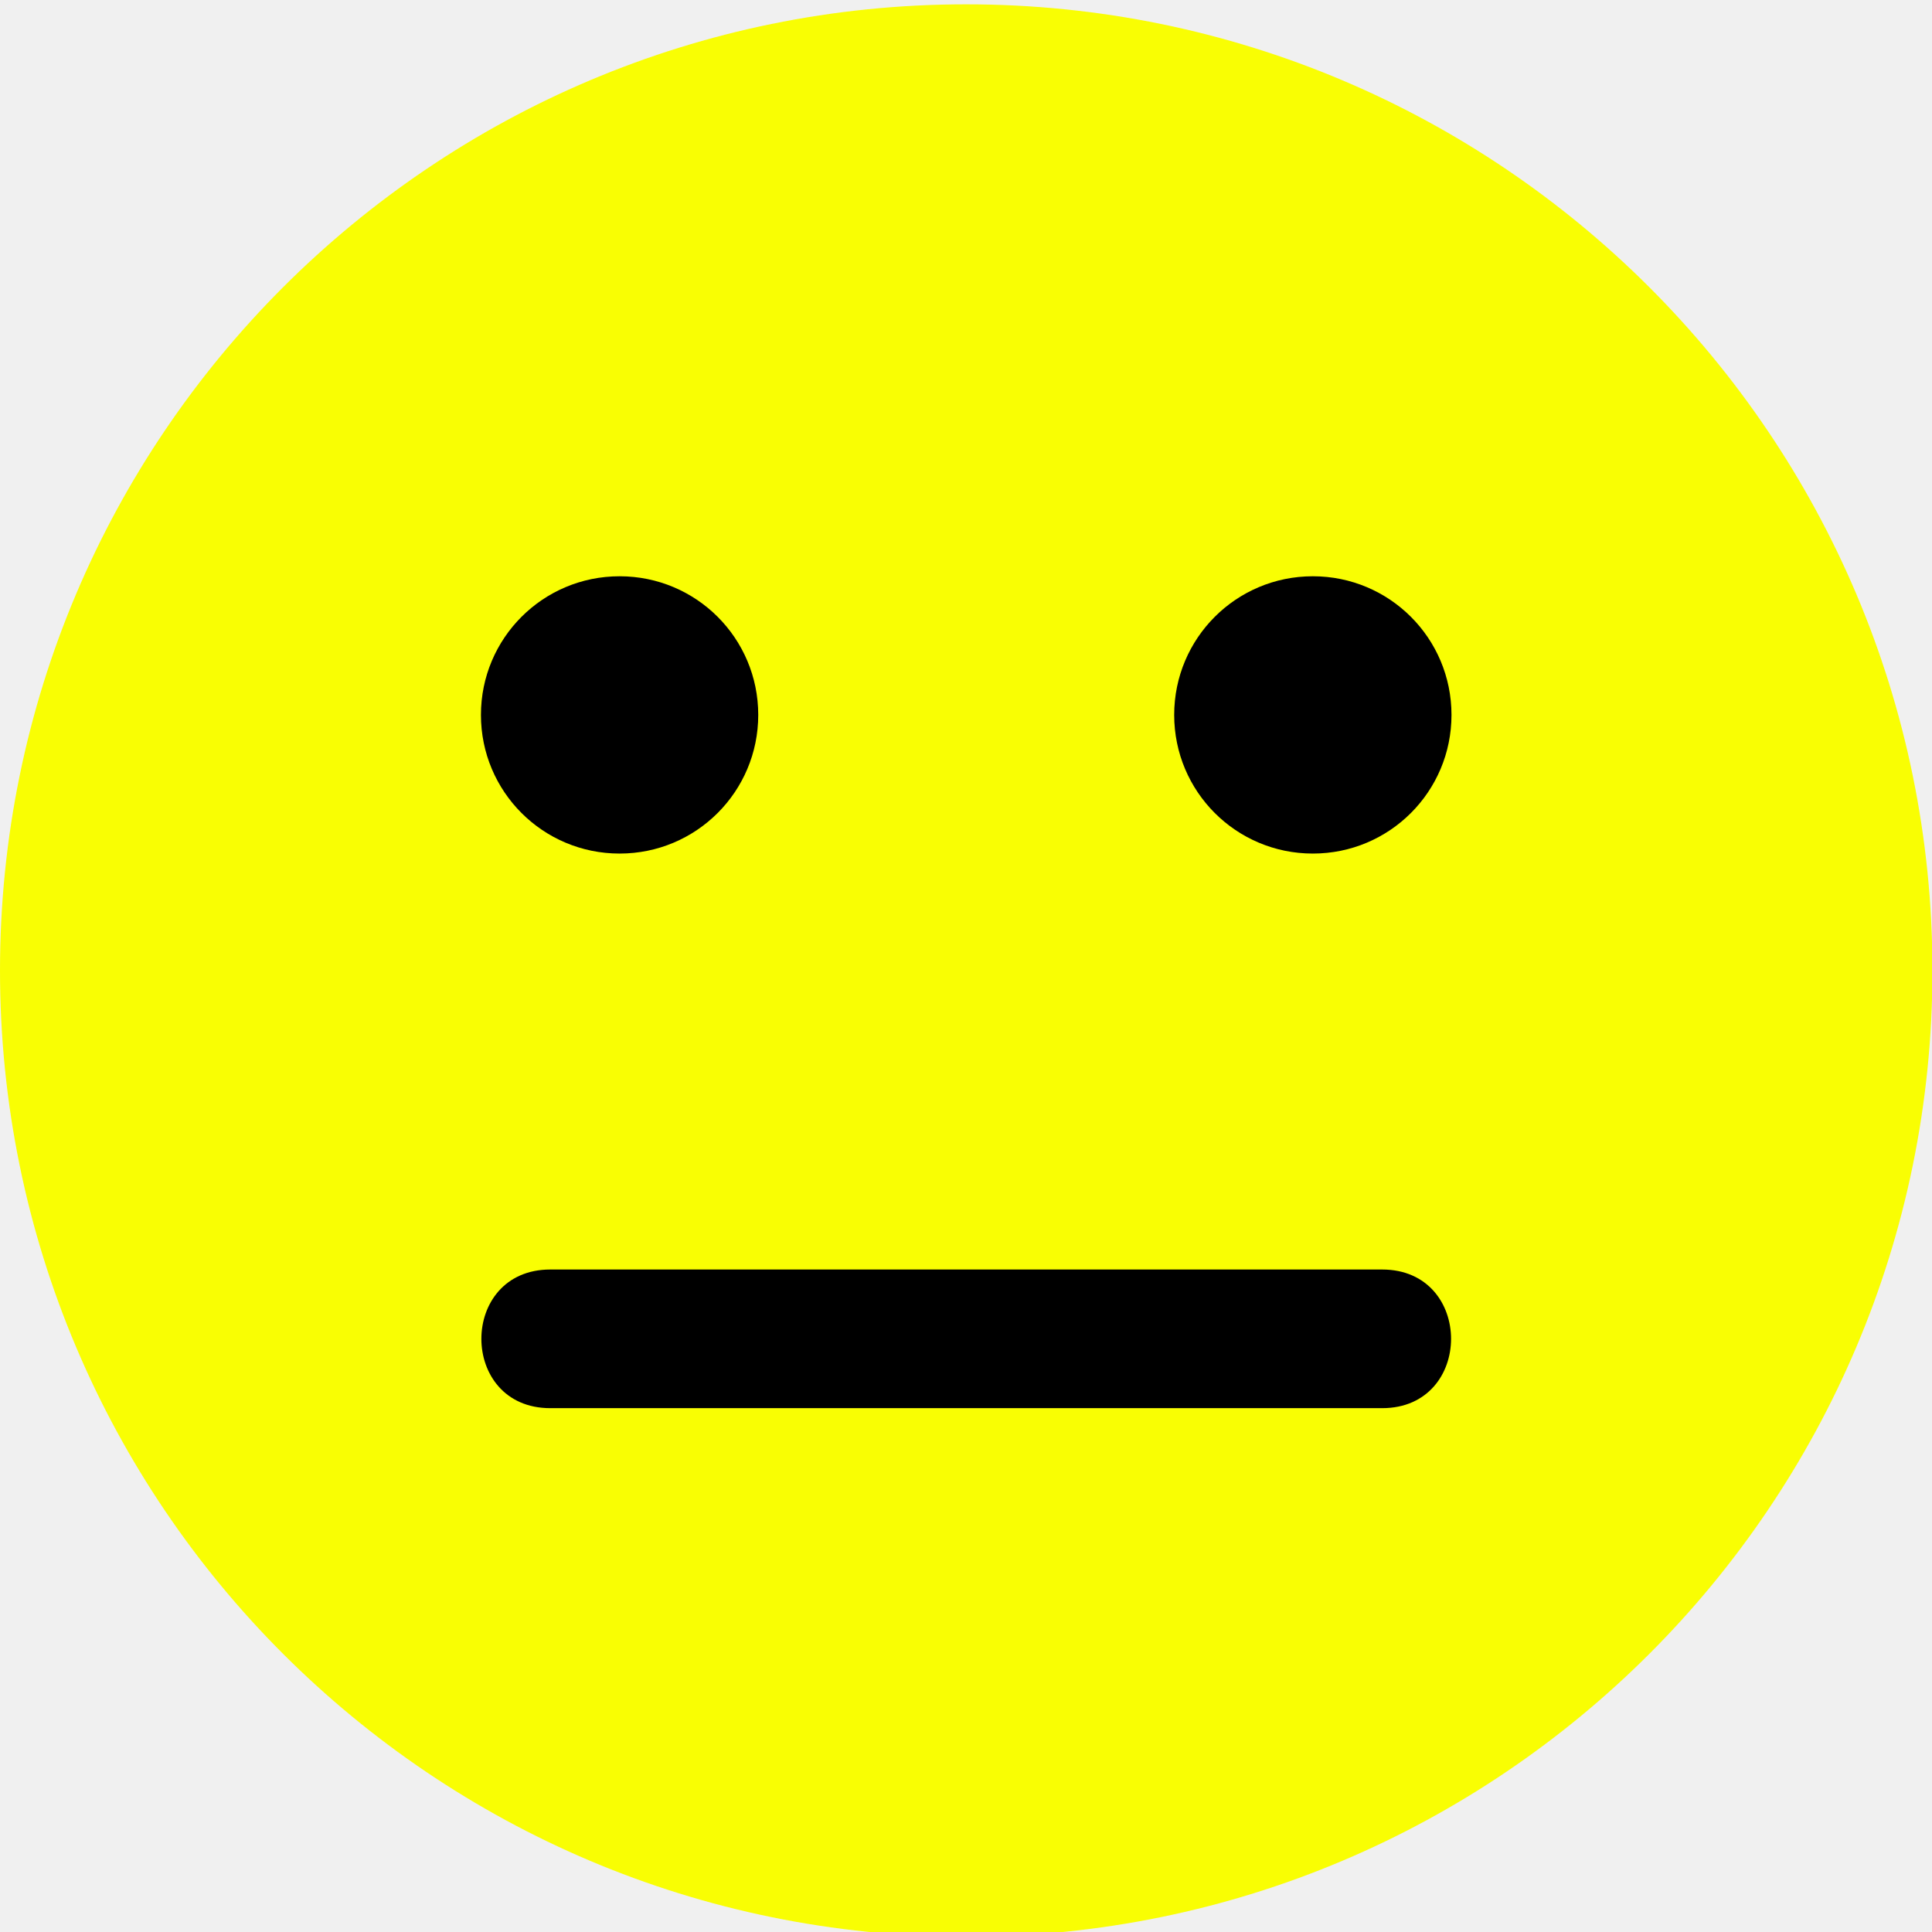
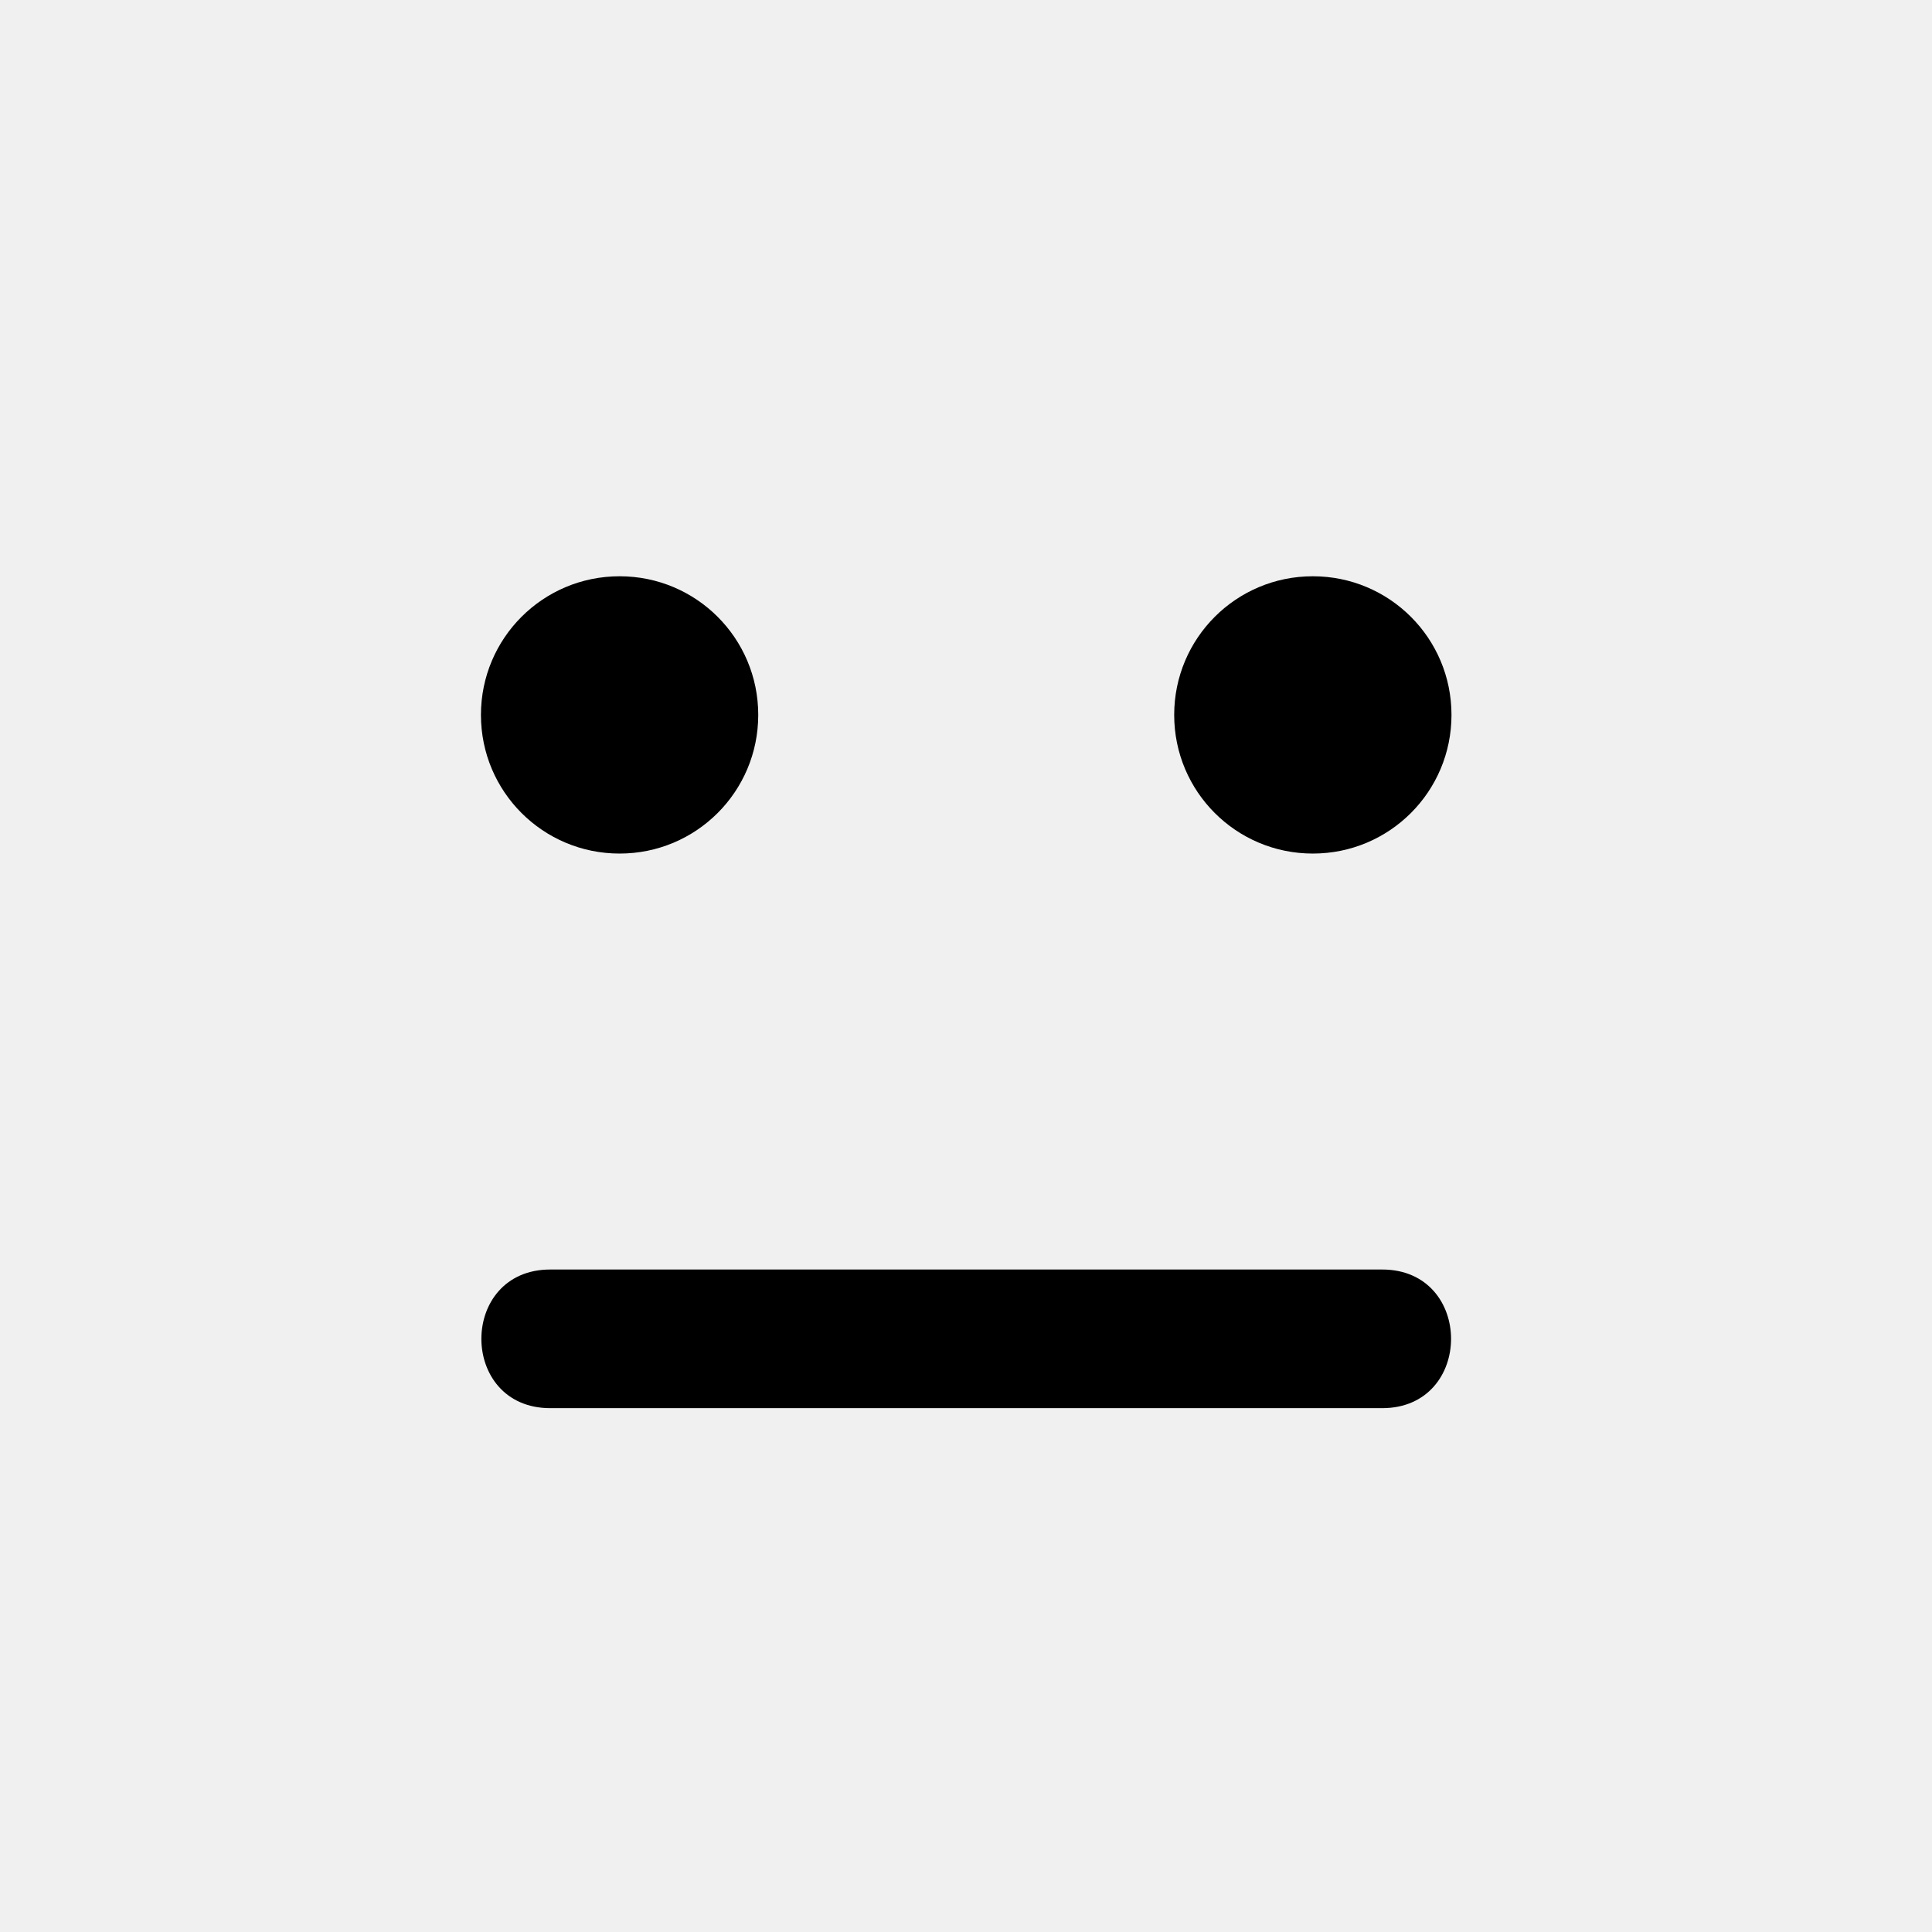
<svg xmlns="http://www.w3.org/2000/svg" version="1.1" id="Layer_1" focusable="false" x="0px" y="0px" viewBox="0 0 445.9 445.9" style="enable-background:new 0 0 445.9 445.9;" xml:space="preserve">
  <style type="text/css">
- 	.st0{fill:#F9FE03;}
- 	.st1{opacity:0.4;fill:#F9FE03;}
+ 	.st0{fill:transparent;}
+ 	.st1{opacity:0.4;fill:transparent;}
	.st2{fill:#FFFFFF;}
	.st3{opacity:0.3;}
	.st4{fill:#03CAF4;}
	.st5{opacity:0.5;}
	.st6{opacity:0.6;}
	.st7{fill:#898684;}
</style>
  <circle class="st0" cx="223" cy="224" r="223" />
  <g>
    <path d="M143,133c17.7,0,32,14.3,32,32s-14.3,32-32,32s-32-14.3-32-32S125.3,133,143,133z" />
    <path d="M319,325H127c-21.2,0-21.2-32,0-32h192C340.2,293,340.2,325,319,325z" />
    <path d="M303,197c-17.7,0-32-14.3-32-32s14.3-32,32-32s32,14.3,32,32S320.7,197,303,197z" />
  </g>
</svg>
